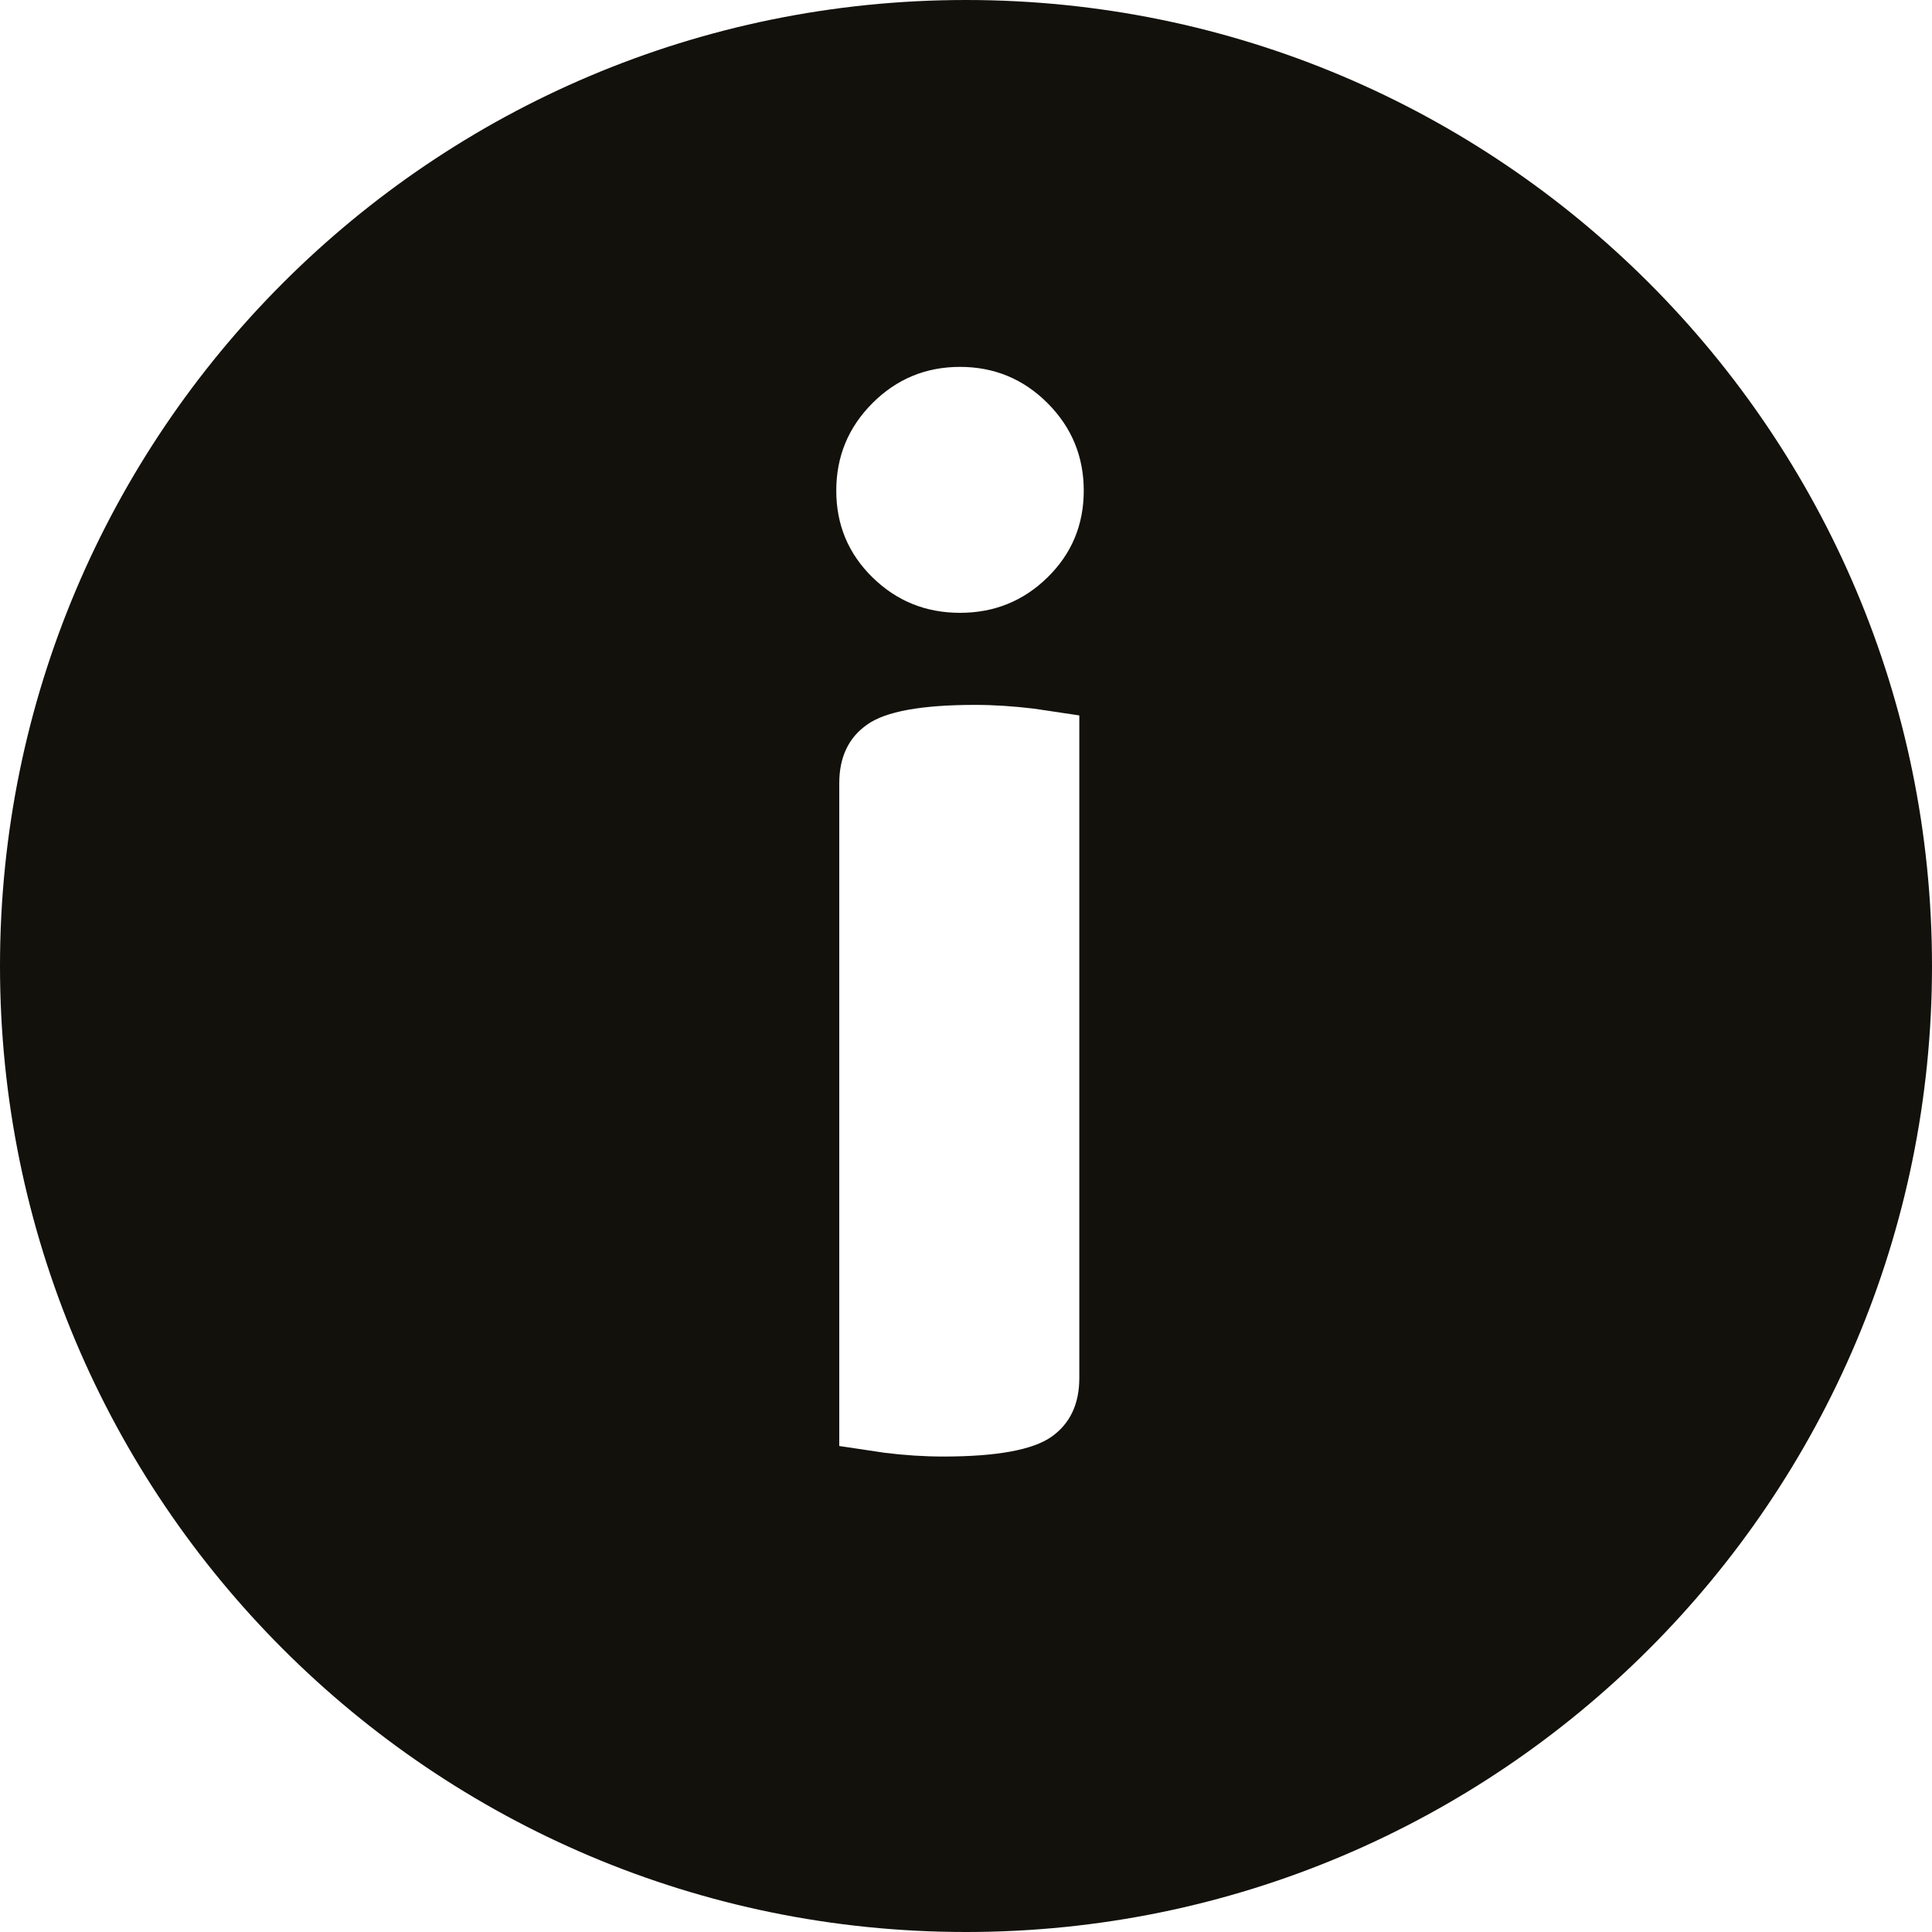
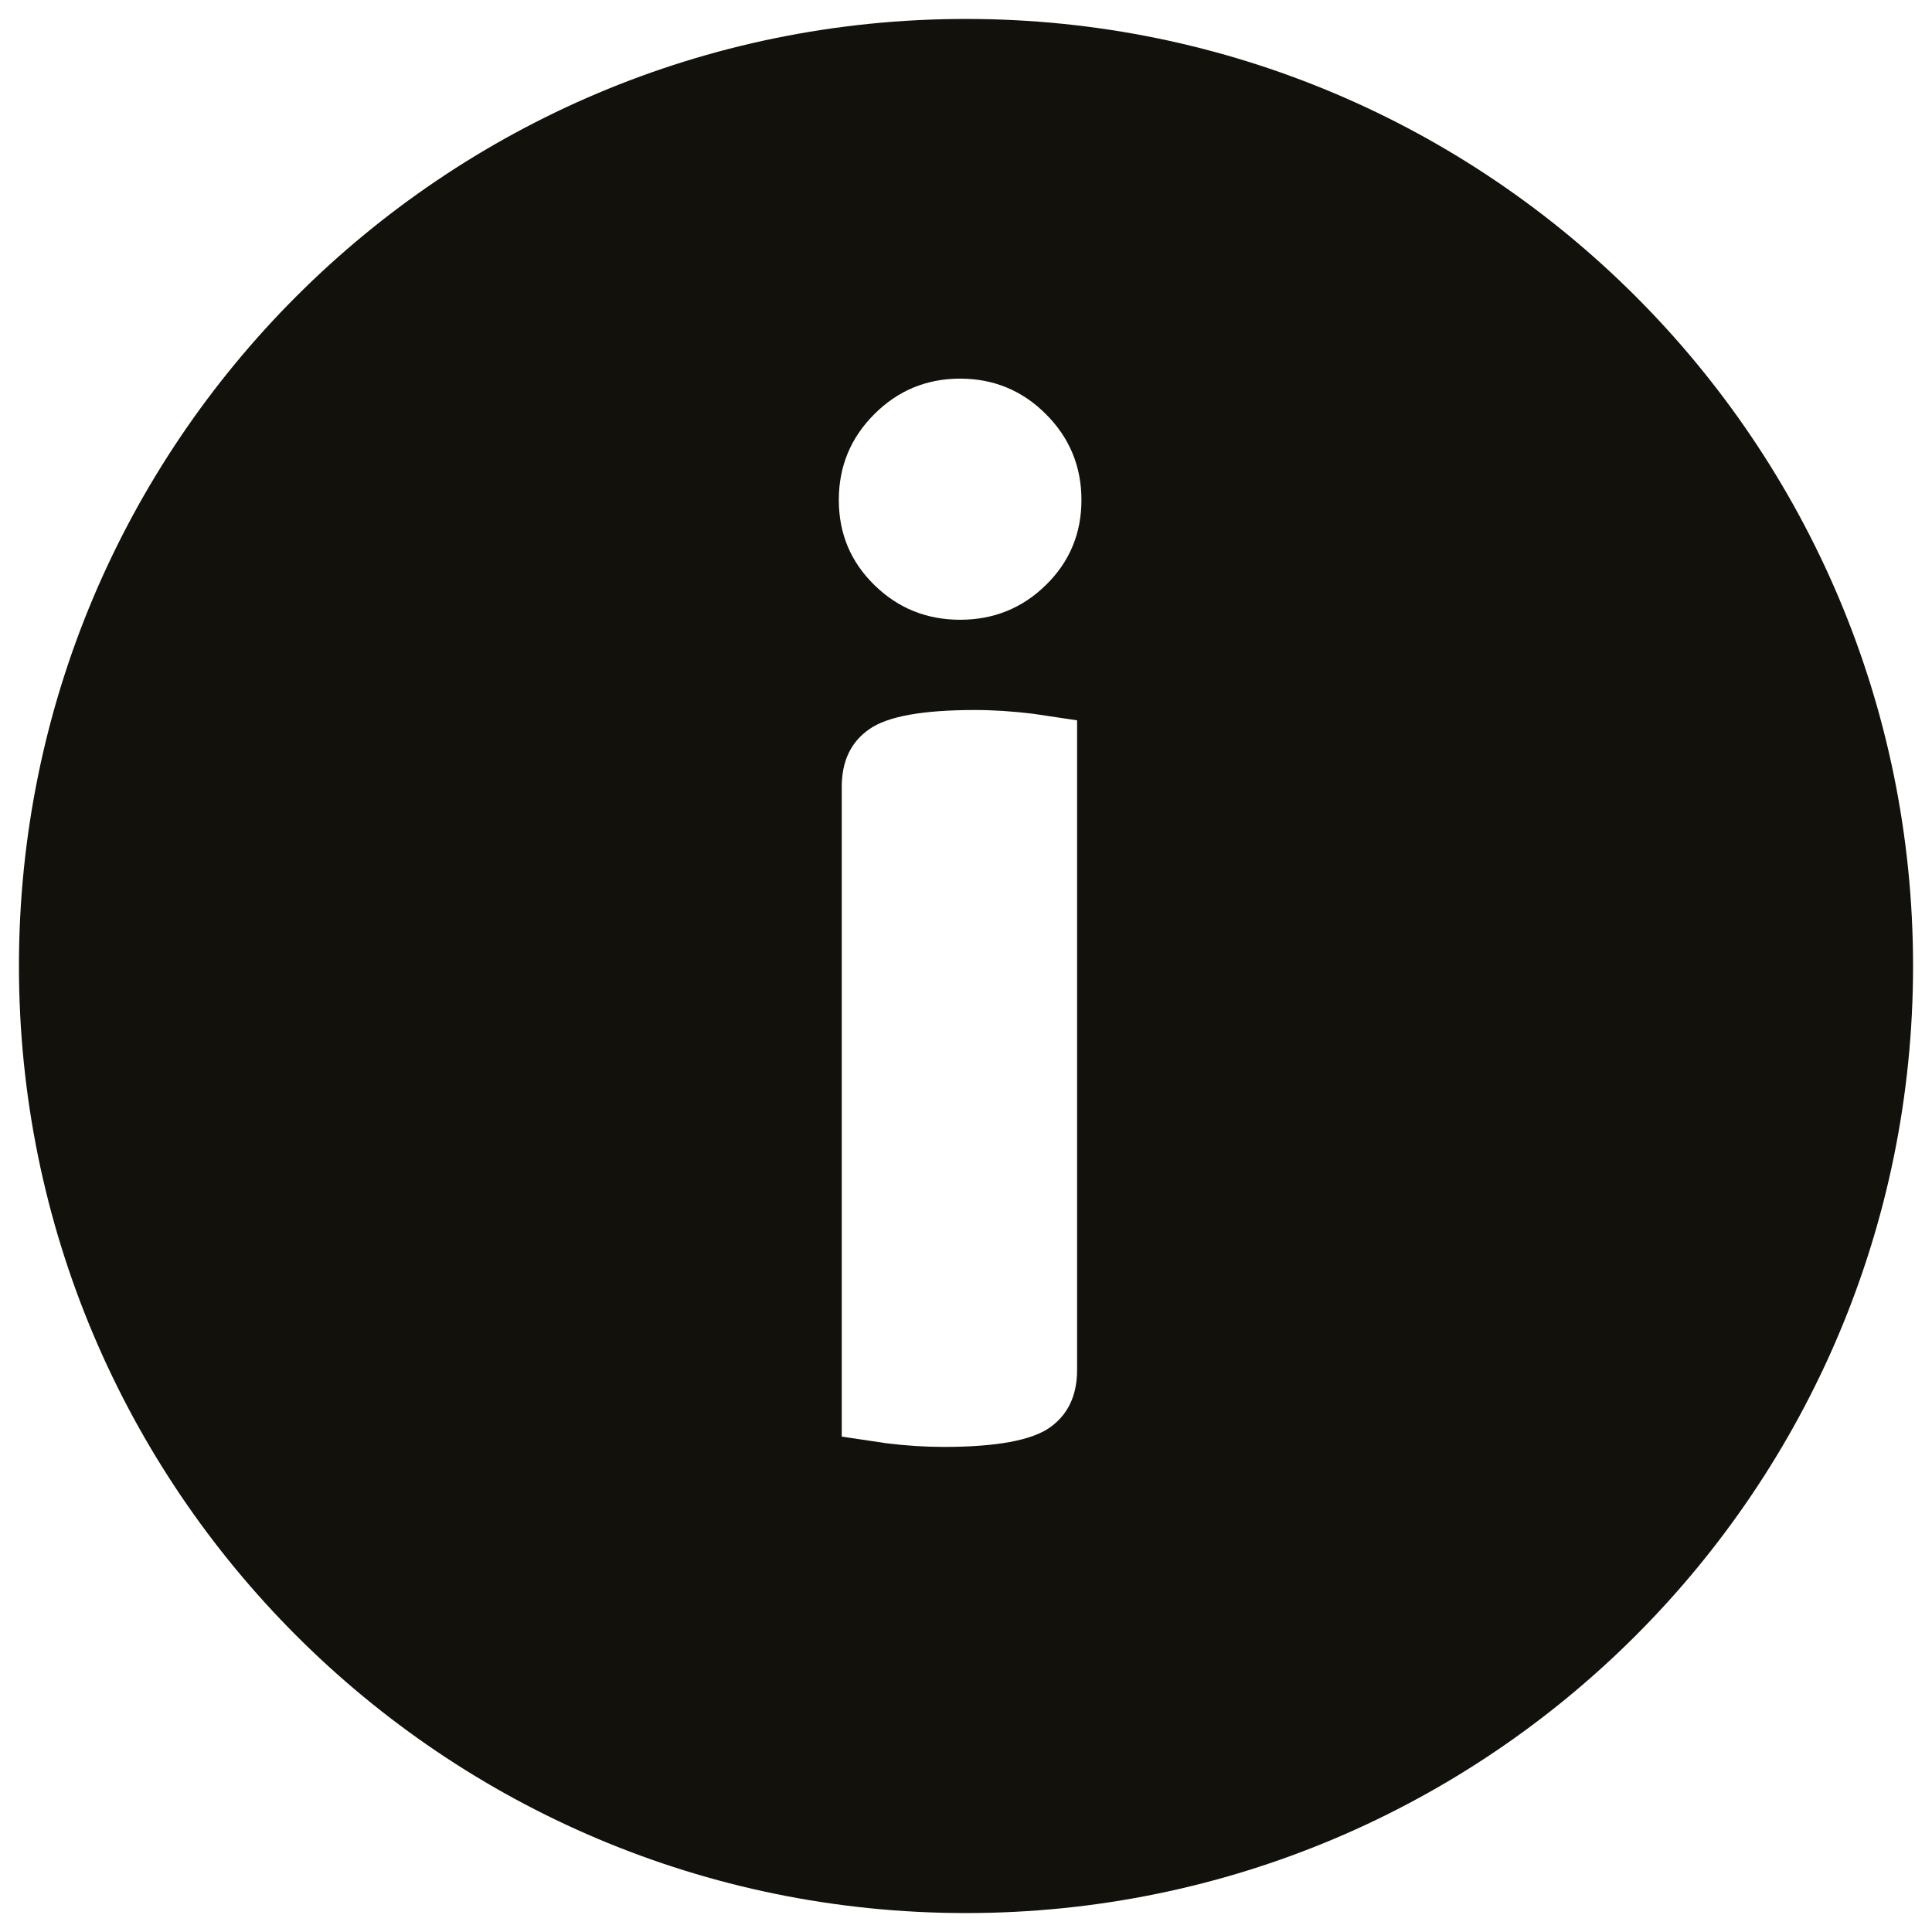
- <svg xmlns="http://www.w3.org/2000/svg" width="20" height="20" viewBox="0 0 20 20">
-   <path fill="#13110C" d="M9.938 6.344c-.354 0-.656-.122-.906-.367s-.375-.544-.375-.898.125-.656.375-.906.552-.375.906-.375.656.125.906.375.375.553.375.906c0 .354-.125.653-.375.898s-.552.367-.906.367m-.172 8.734c-.198 0-.401-.013-.609-.039l-.469-.07v-6.86c0-.271.096-.474.29-.609.192-.136.564-.203 1.117-.203.198 0 .401.014.609.039l.469.07v6.859c0 .271-.097.474-.289.609s-.566.204-1.118.204m.234-15.078c-5.523 0-10 4.478-10 10s4.477 10 10 10c5.522 0 10-4.478 10-10s-4.478-10-10-10" />
+ <svg xmlns="http://www.w3.org/2000/svg" height="20.4" width="20.4" viewBox="0 0 20.4 20.4">
+   <path fill="#13110c" d="M10.138 6.544c-.354 0-.656-.122-.906-.367s-.375-.544-.375-.898.125-.656.375-.906.552-.375.906-.375.656.125.906.375.375.553.375.906c0 .354-.125.653-.375.898s-.552.367-.906.367m-.172 8.734c-.198 0-.401-.013-.609-.039l-.469-.07v-6.86c0-.271.096-.474.29-.609.192-.136.564-.203 1.117-.203.198 0 .401.014.609.039l.469.07v6.859c0 .271-.097.474-.289.609s-.566.204-1.118.204m.234-15.078c-5.523 0-10 4.478-10 10s4.477 10 10 10c5.522 0 10-4.478 10-10s-4.478-10-10-10" />
</svg>
